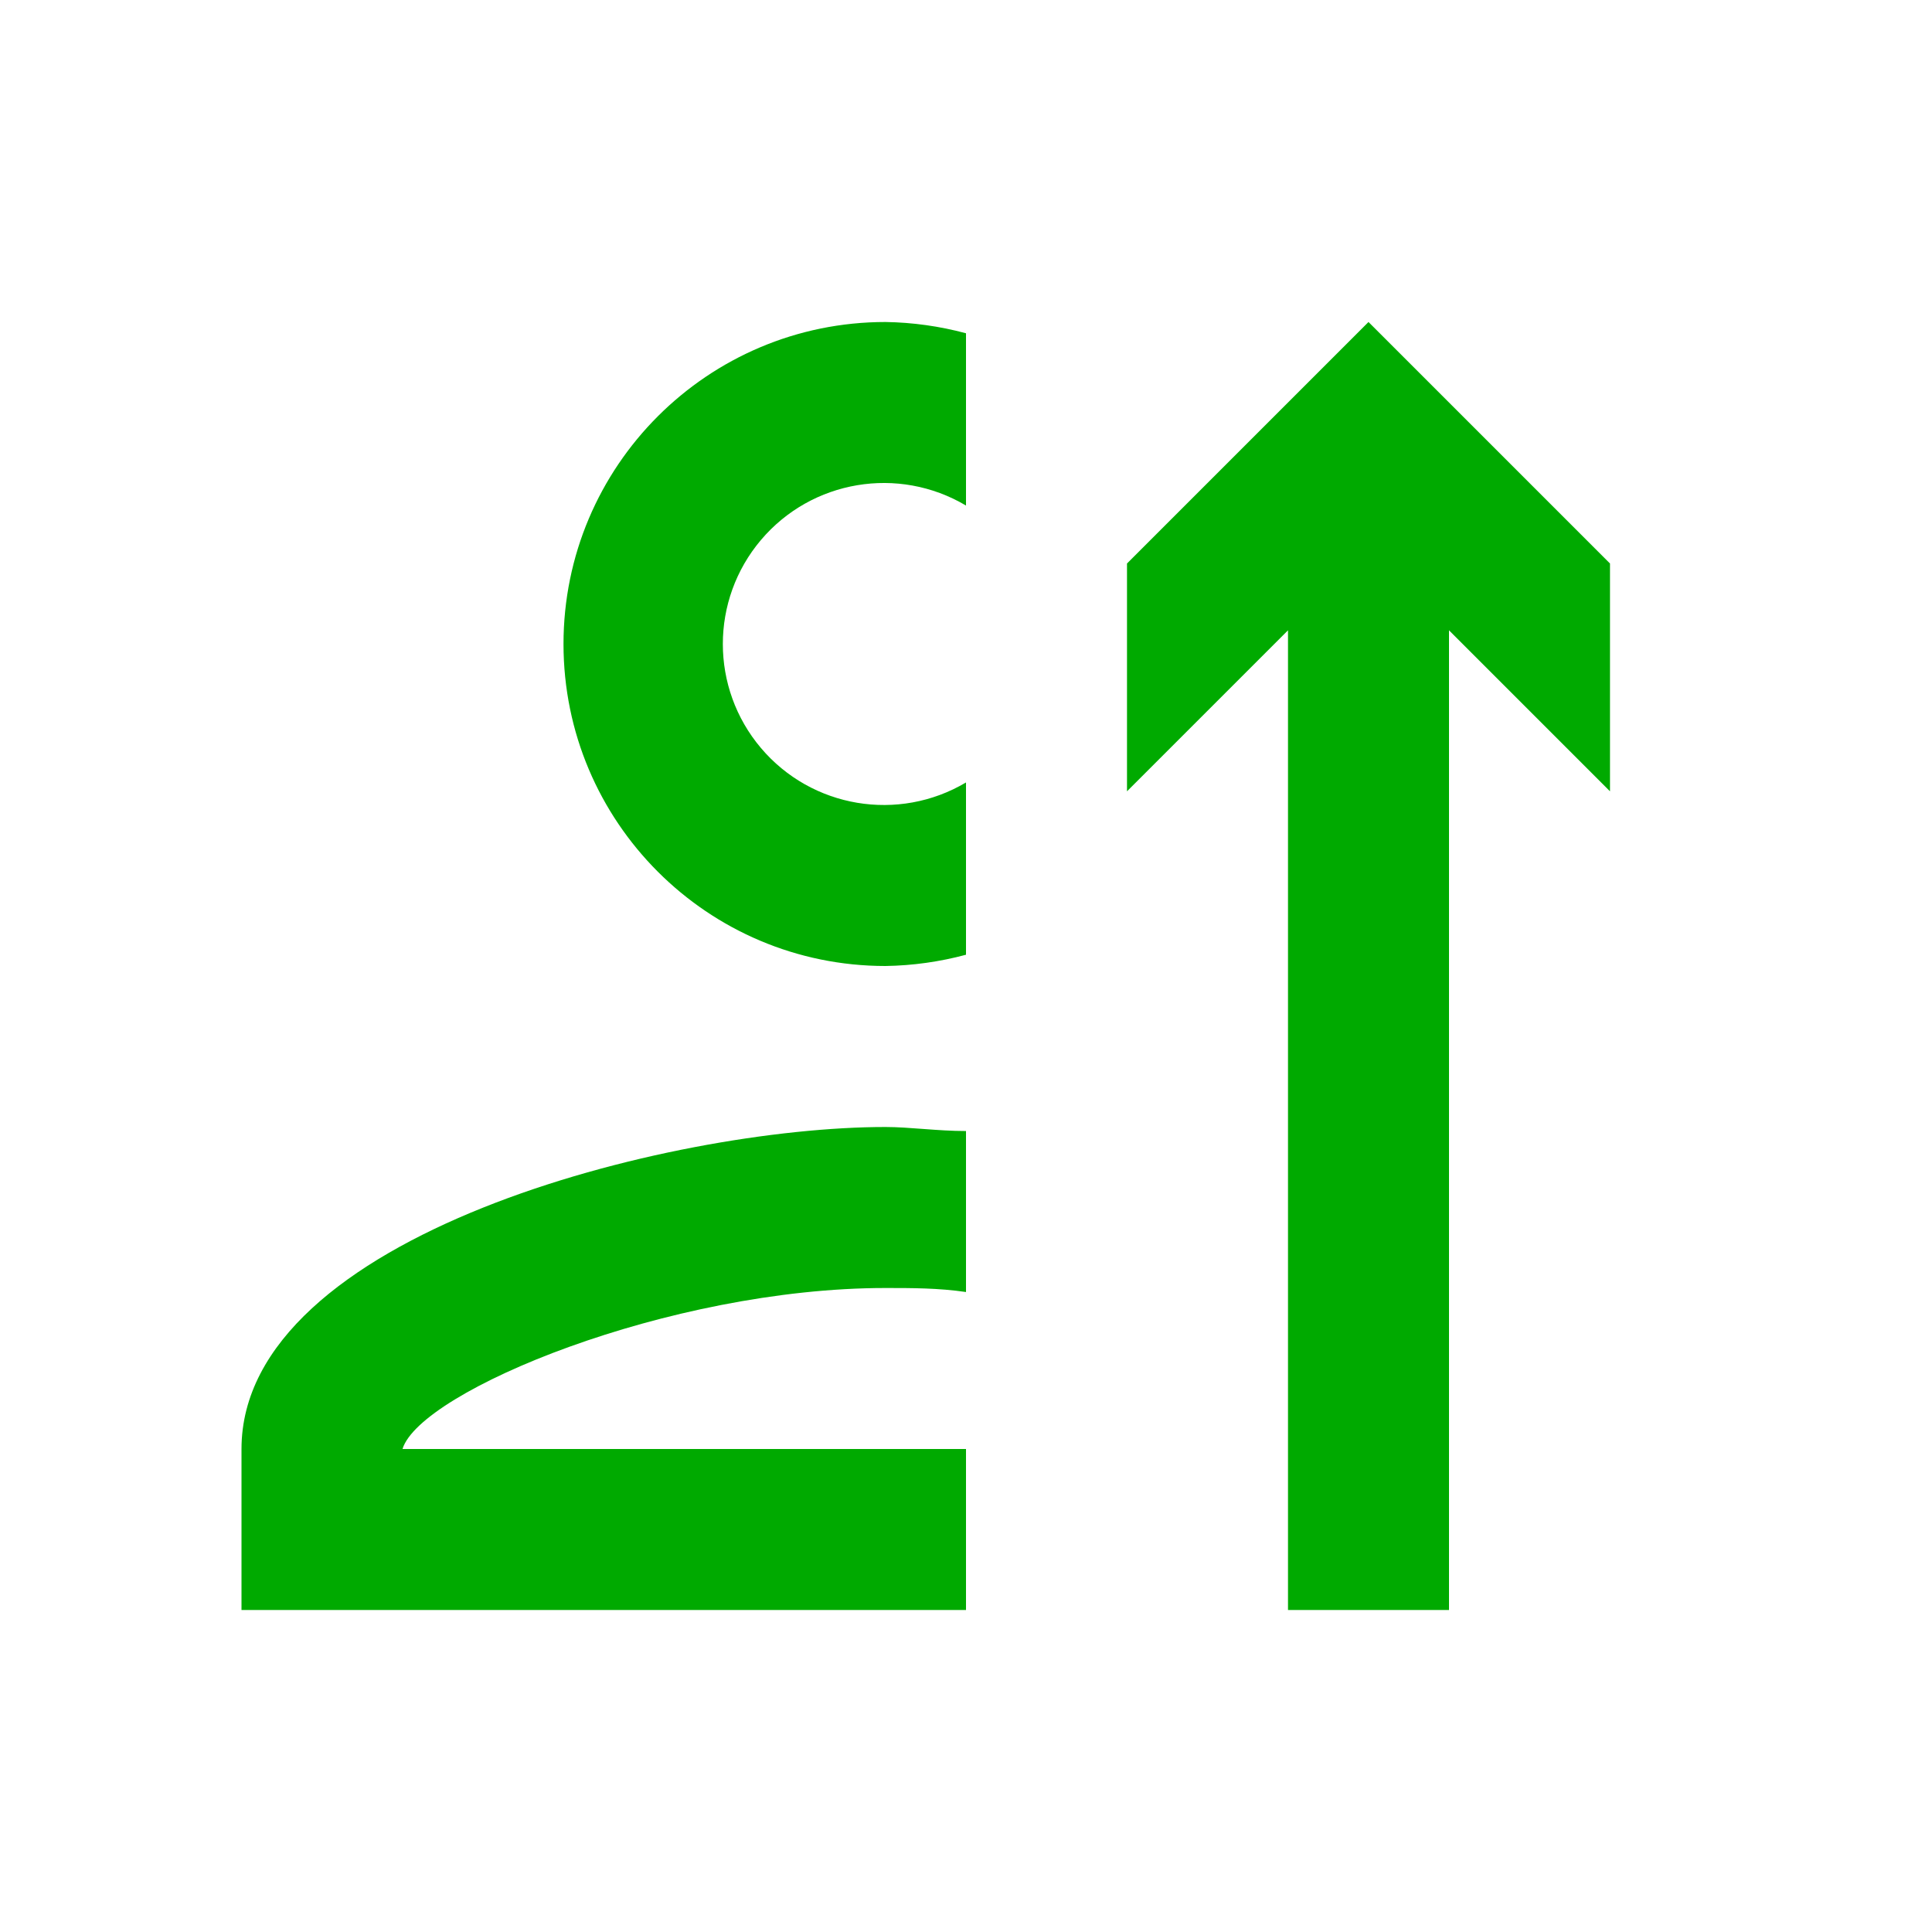
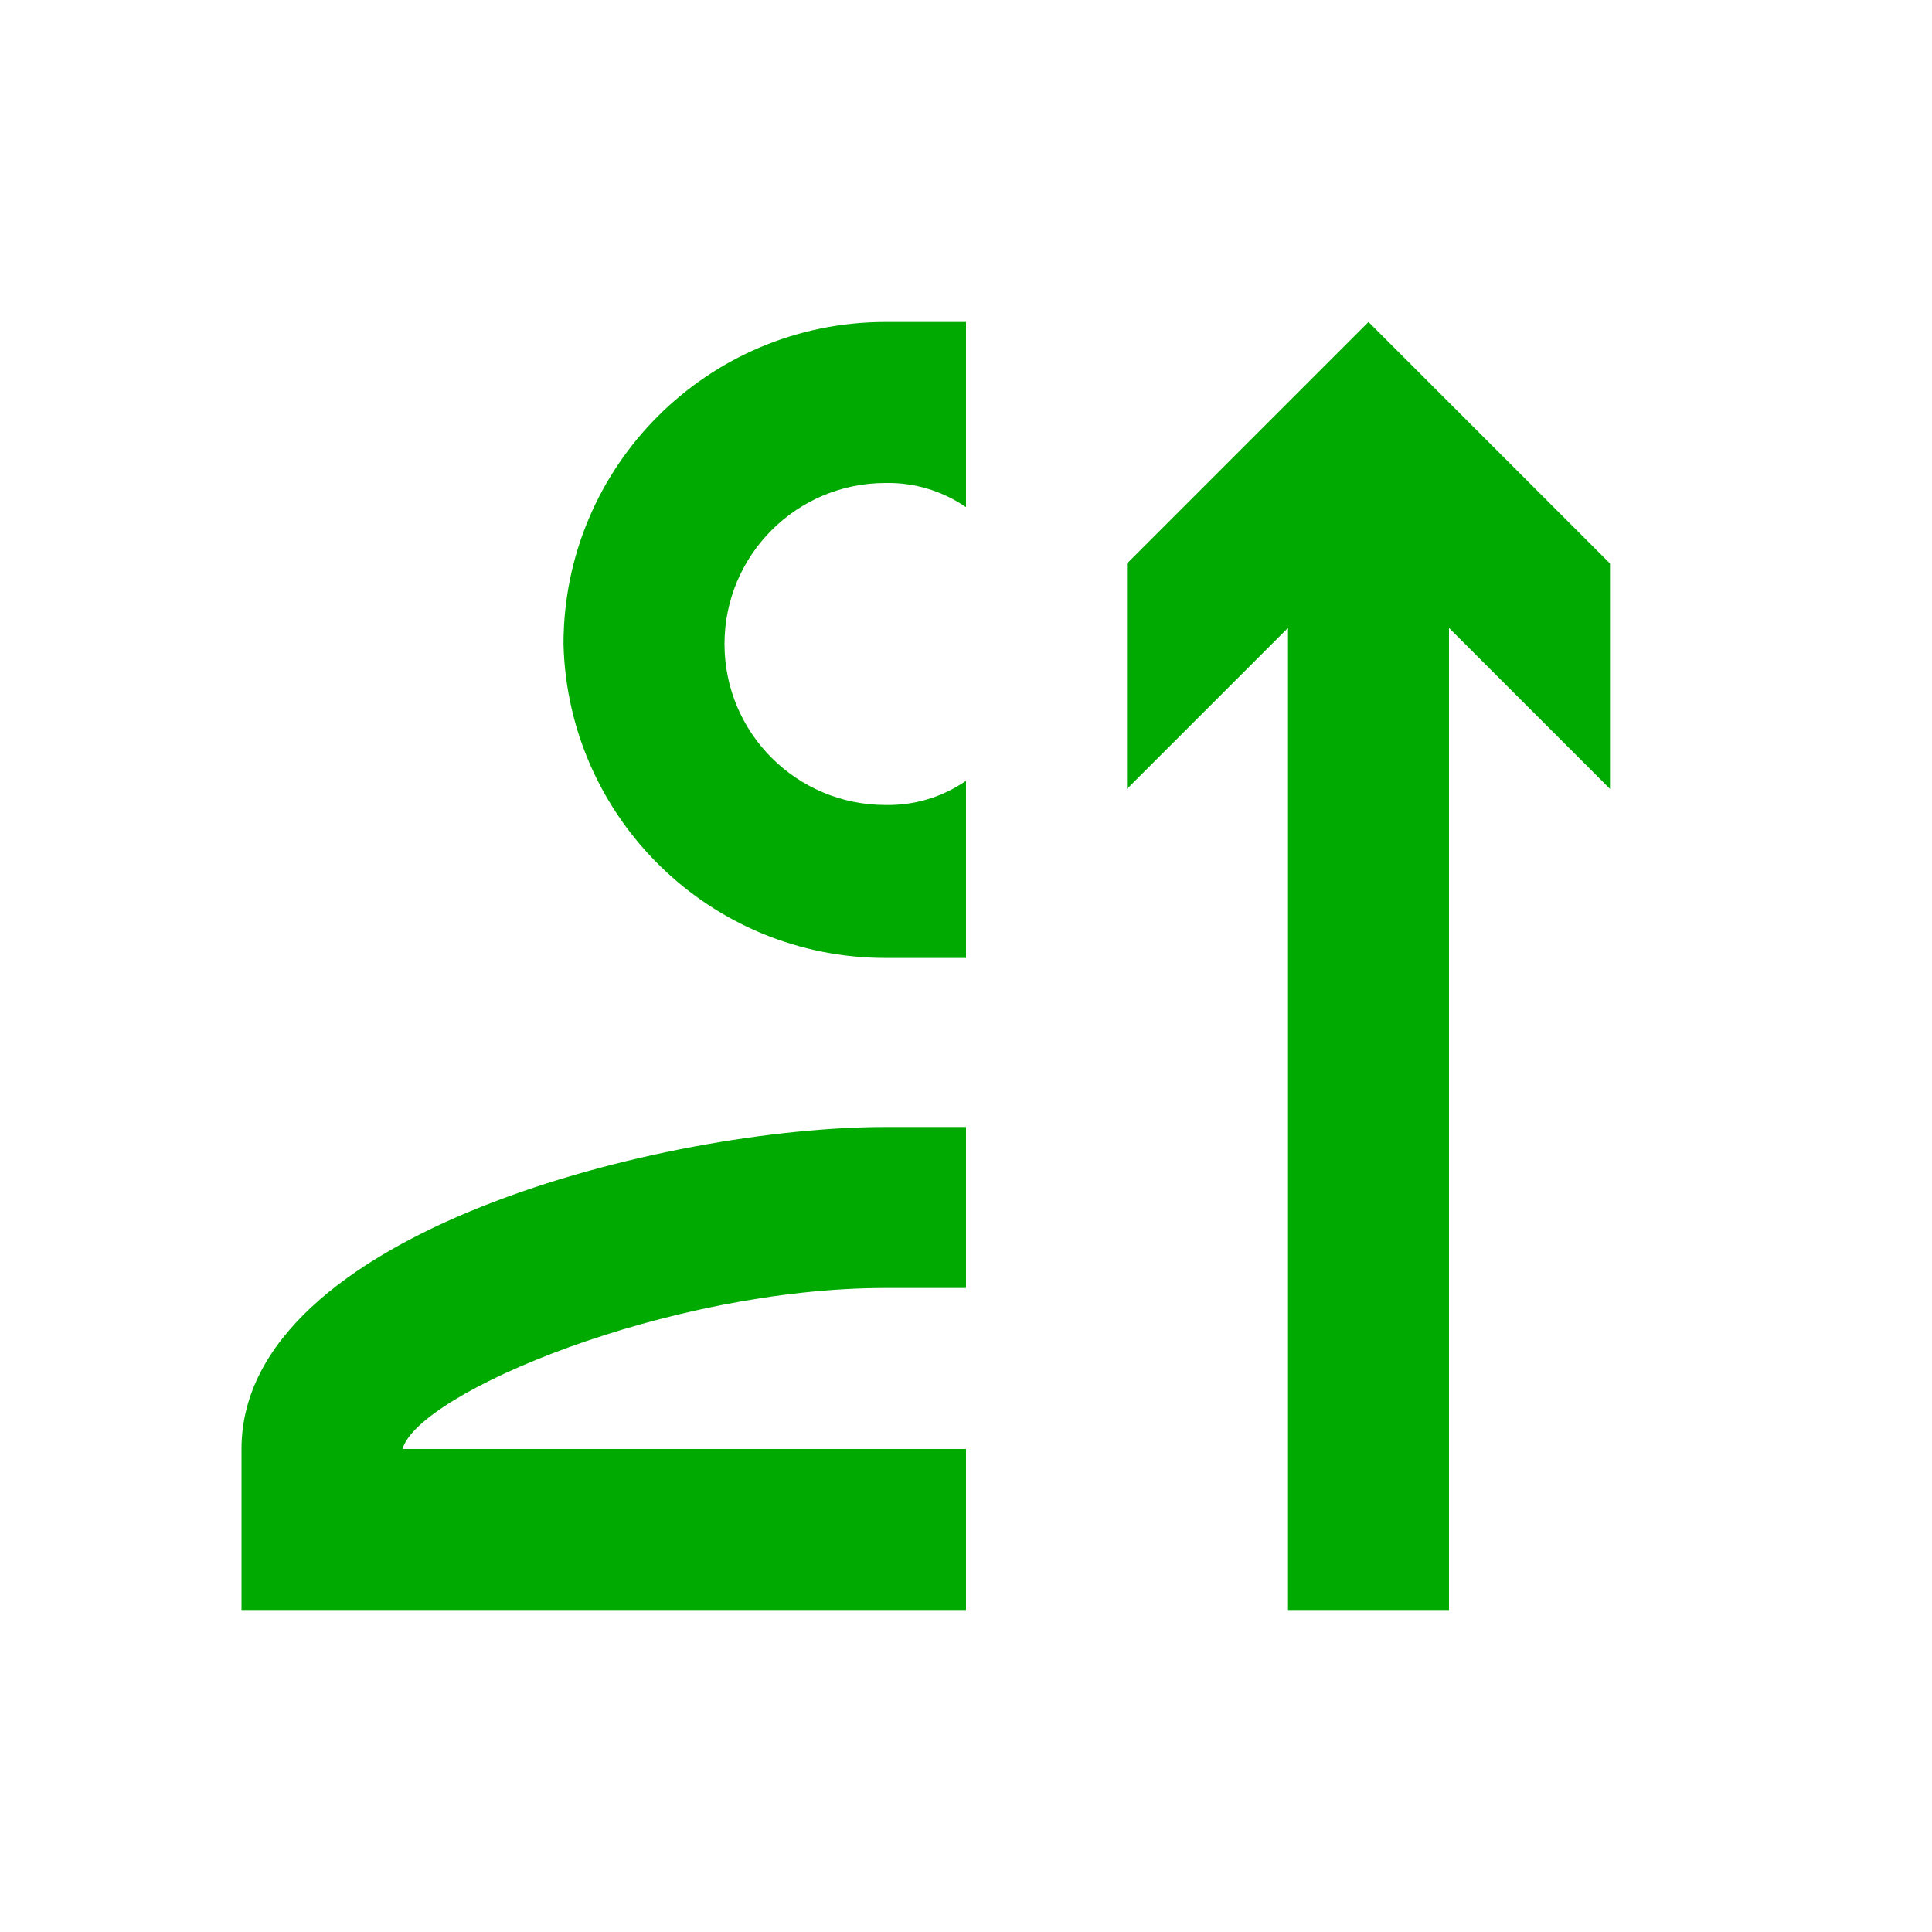
- <svg xmlns="http://www.w3.org/2000/svg" viewBox="0 0 24 24">
-   <path d="M7,8a4,4,0,0,1,4-4,4.09,4.09,0,0,1,1,.14V6.28a2,2,0,1,0,0,3.44v2.14A4.09,4.09,0,0,1,11,12,4,4,0,0,1,7,8Zm5,10H5c.22-.72,3.31-2,6-2,.33,0,.66,0,1,.05v-2c-.36,0-.7-.05-1-.05-2.67,0-8,1.34-8,4v2h9ZM20,7,17,4,14,7V9.83l2-2V20h2V7.83l2,2Z" fill="#0a0" />
+ <svg xmlns="http://www.w3.org/2000/svg" id="icon" viewBox="0 0 24 24">
+   <path id="element" d="M7,8a4,4,0,0,1,4-4h1V6.3A1.7,1.7,0,0,0,11,6a2,2,0,0,0,0,4,1.7,1.7,0,0,0,1-.3v2.2H11A4,4,0,0,1,7,8Zm5,10H5c.2-.7,3.3-2,6-2h1v-2H11c-2.7,0-8,1.3-8,4v2h9ZM20,7,17,4,14,7V9.8l2-2V20h2V7.8l2,2Z" fill="#0a0" />
</svg>
